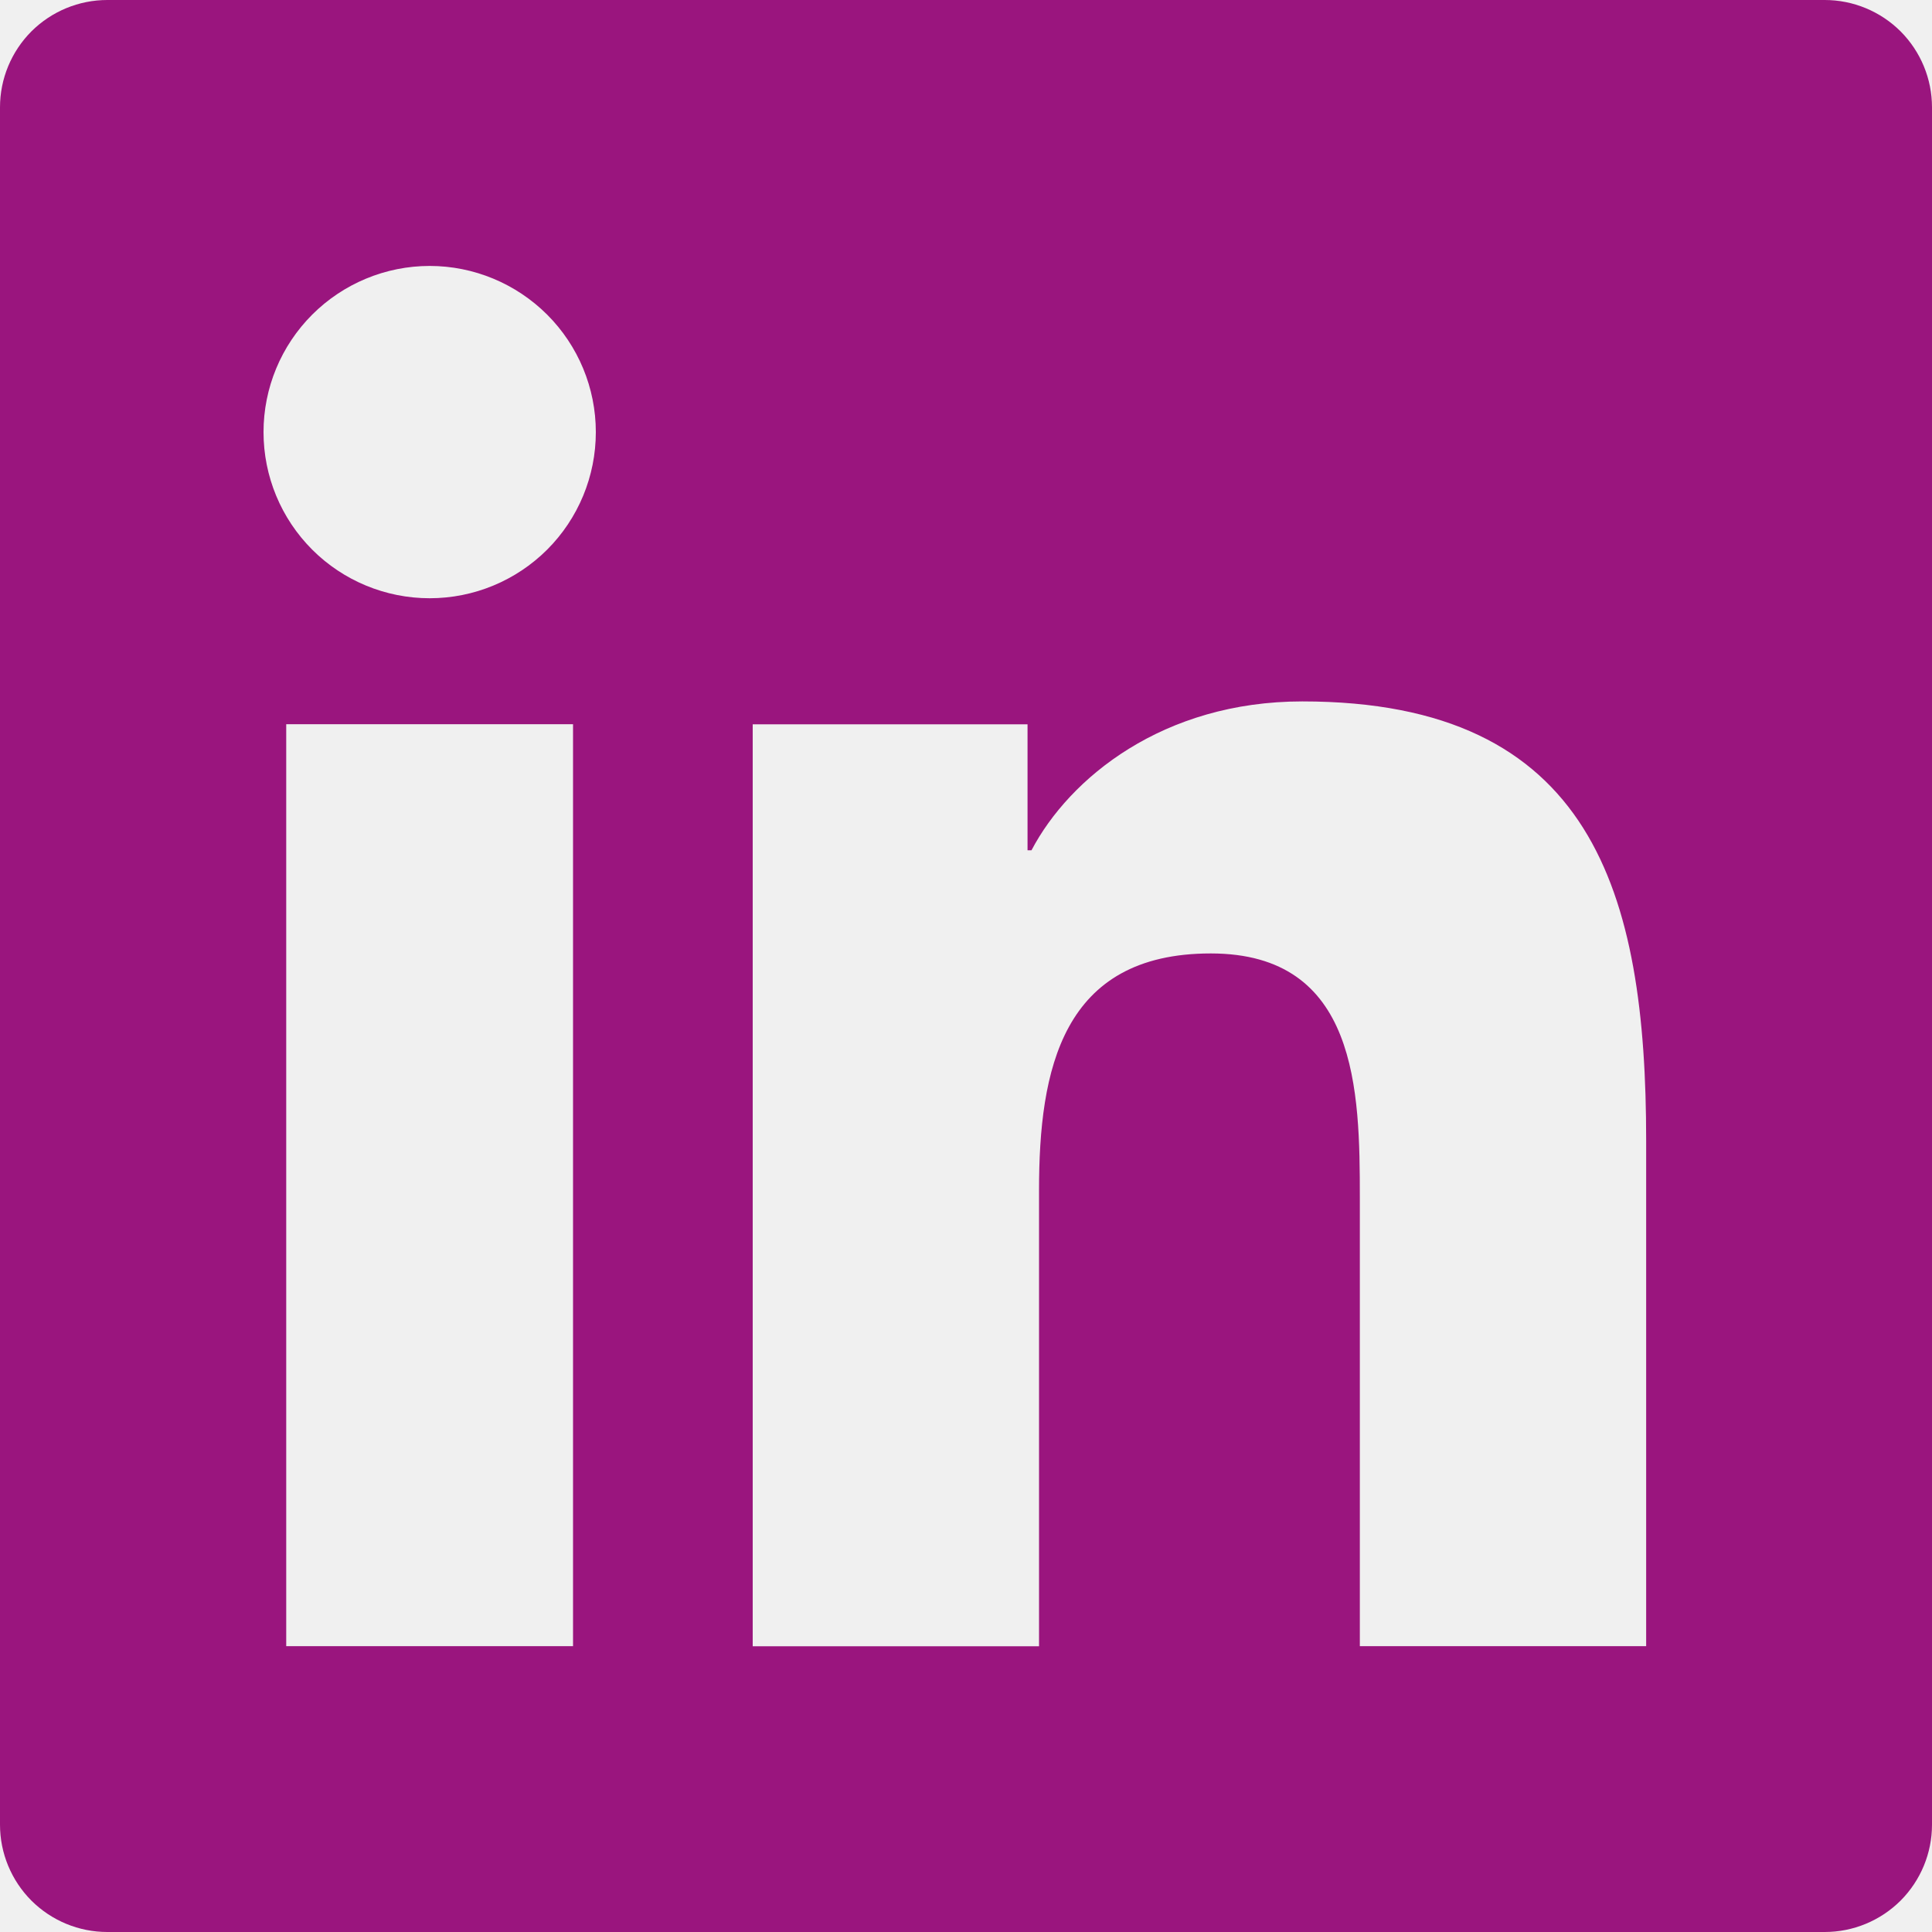
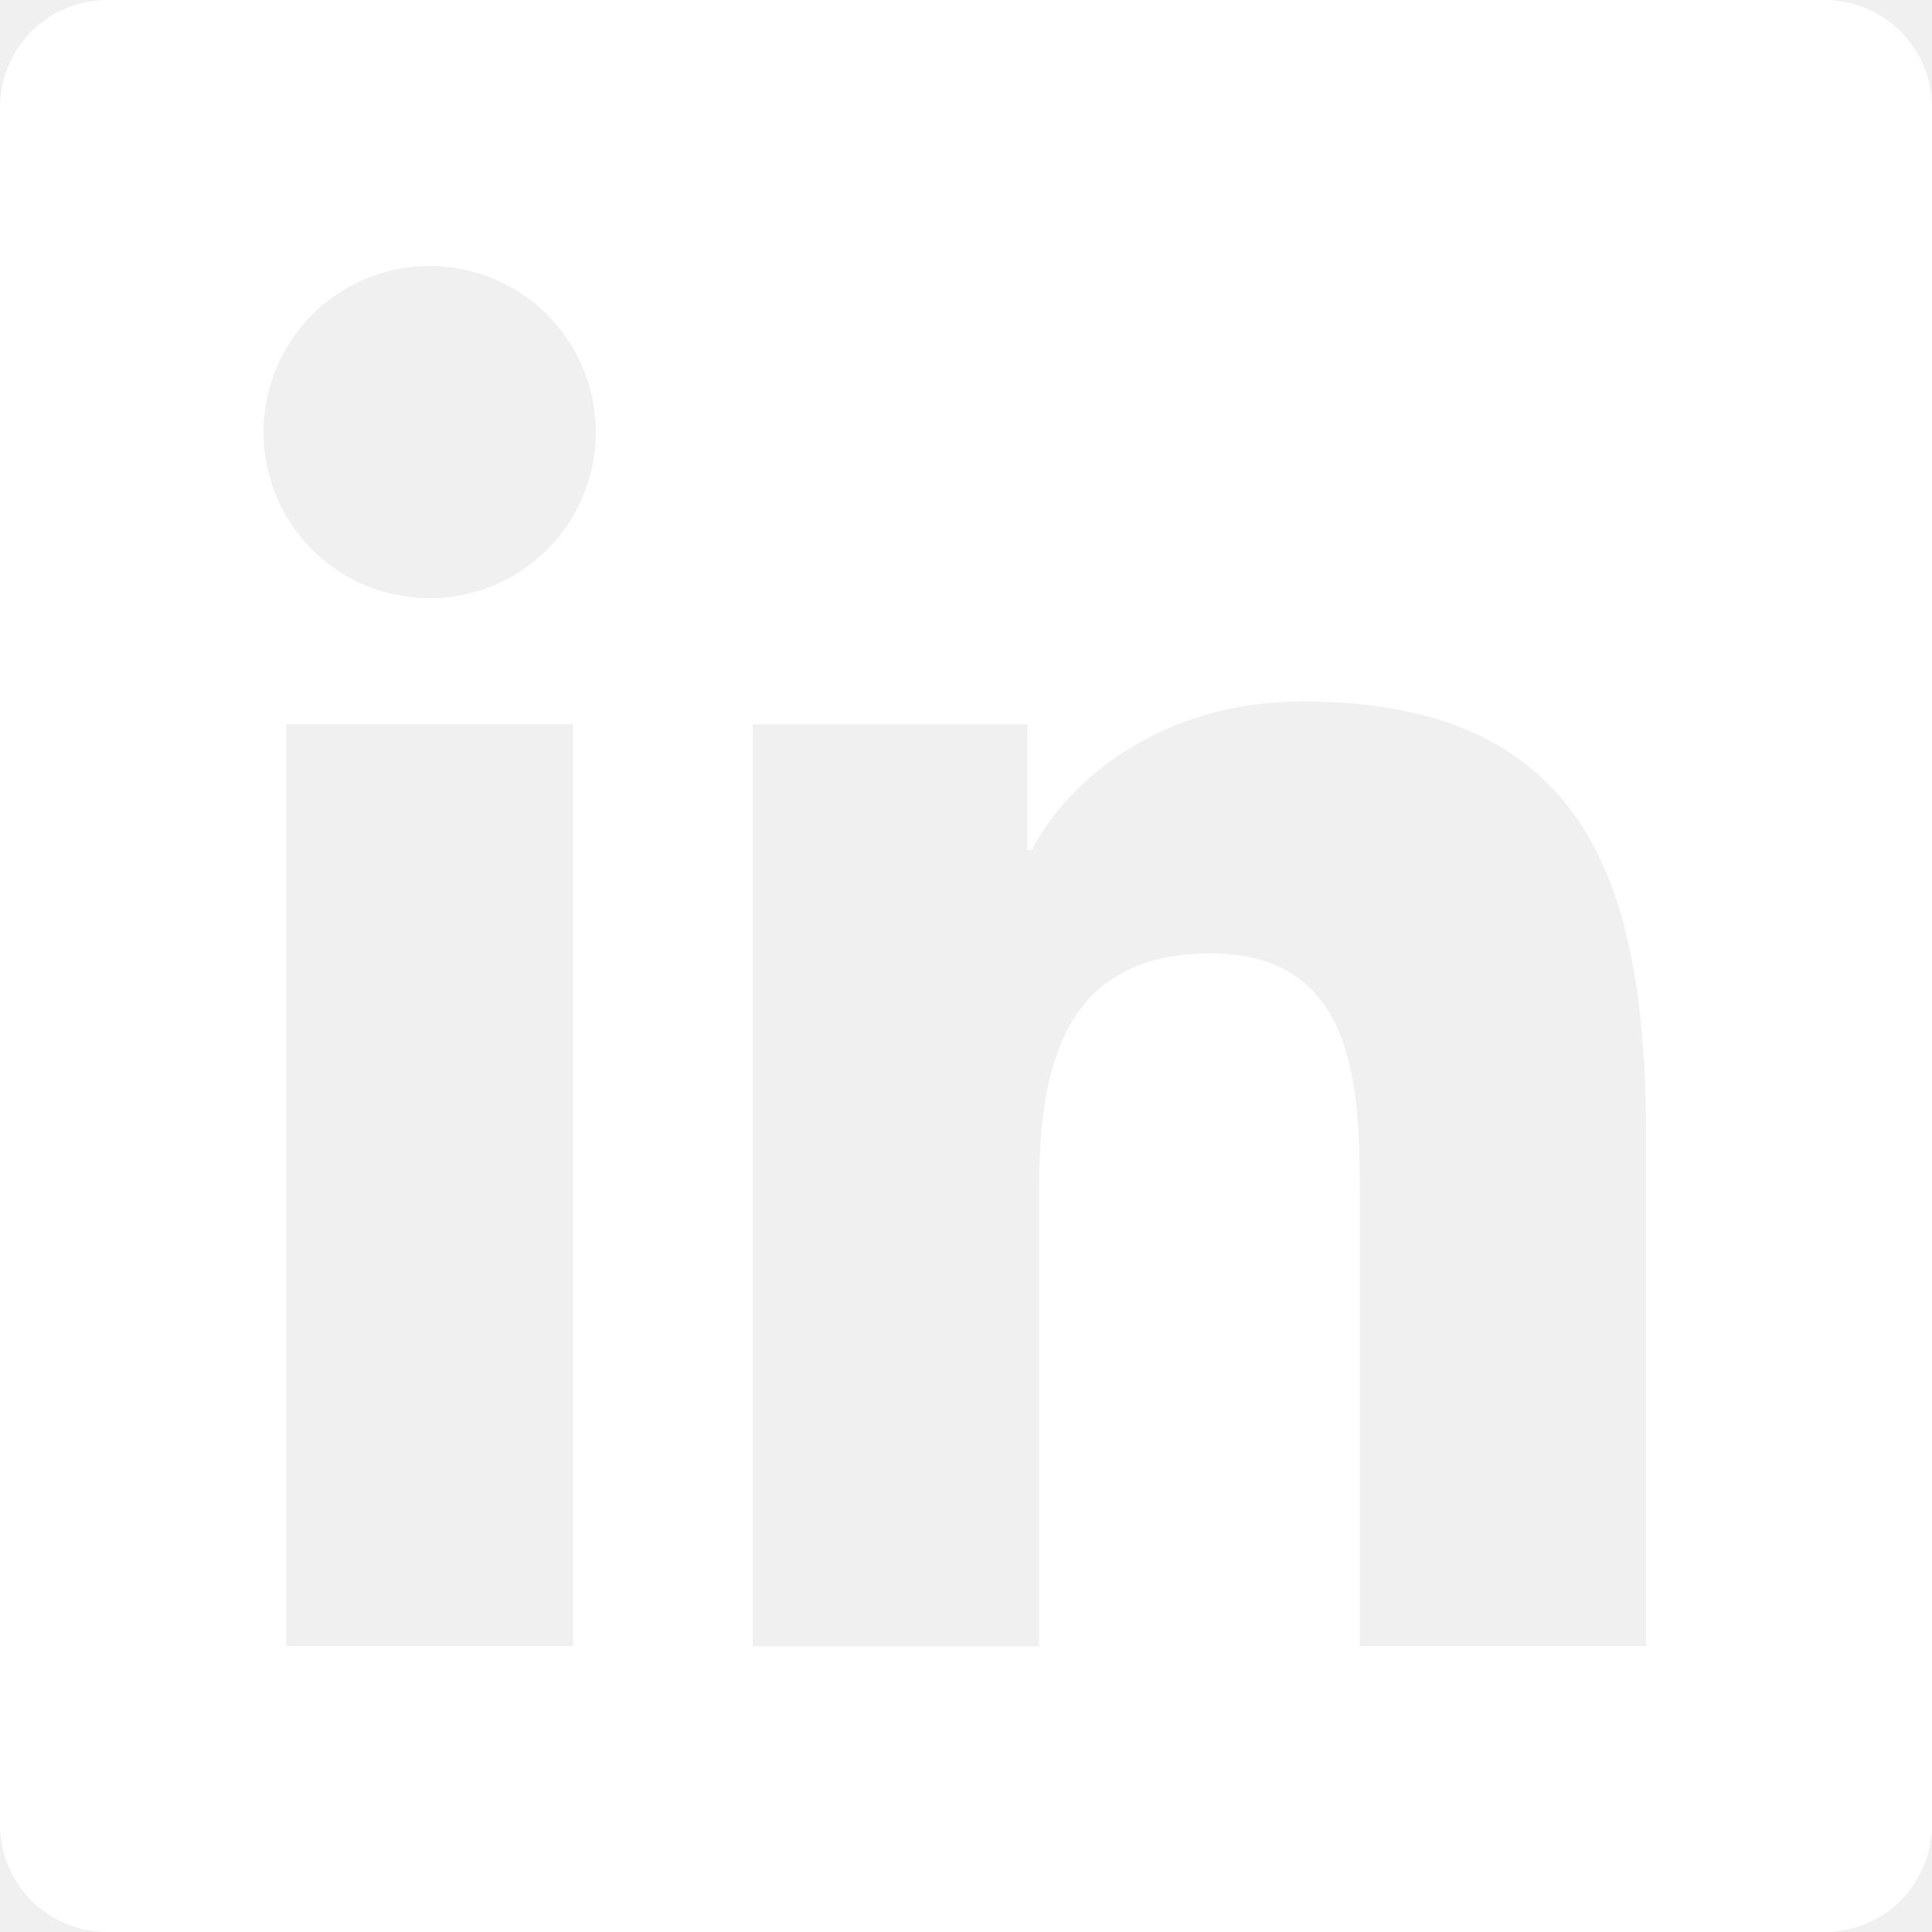
<svg xmlns="http://www.w3.org/2000/svg" width="20" height="20" viewBox="0 0 20 20" fill="none">
-   <path d="M18.889 0H1.111C0.816 0 0.534 0.117 0.325 0.325C0.117 0.534 0 0.816 0 1.111V18.889C0 19.184 0.117 19.466 0.325 19.675C0.534 19.883 0.816 20 1.111 20H18.889C19.184 20 19.466 19.883 19.675 19.675C19.883 19.466 20 19.184 20 18.889V1.111C20 0.816 19.883 0.534 19.675 0.325C19.466 0.117 19.184 0 18.889 0V0ZM5.932 17.041H2.963V7.497H5.932V17.041ZM4.448 6.193C3.992 6.193 3.554 6.012 3.232 5.69C2.909 5.367 2.728 4.93 2.728 4.473C2.728 4.017 2.909 3.58 3.232 3.257C3.554 2.935 3.992 2.753 4.448 2.753C4.904 2.753 5.341 2.935 5.664 3.257C5.987 3.58 6.168 4.017 6.168 4.473C6.168 4.93 5.987 5.367 5.664 5.69C5.341 6.012 4.904 6.193 4.448 6.193V6.193ZM17.042 17.041H14.077V12.4C14.077 11.293 14.057 9.87 12.534 9.87C10.99 9.87 10.756 11.077 10.756 12.322V17.042H7.792V7.498H10.637V8.802H10.678C11.072 8.052 12.041 7.261 13.482 7.261C16.487 7.261 17.041 9.237 17.041 11.808V17.041H17.042Z" fill="#9A157E" />
+   <path d="M18.889 0H1.111C0.816 0 0.534 0.117 0.325 0.325C0.117 0.534 0 0.816 0 1.111V18.889C0 19.184 0.117 19.466 0.325 19.675C0.534 19.883 0.816 20 1.111 20H18.889C19.184 20 19.466 19.883 19.675 19.675C19.883 19.466 20 19.184 20 18.889V1.111C20 0.816 19.883 0.534 19.675 0.325C19.466 0.117 19.184 0 18.889 0V0ZM5.932 17.041H2.963V7.497H5.932V17.041ZM4.448 6.193C3.992 6.193 3.554 6.012 3.232 5.69C2.909 5.367 2.728 4.93 2.728 4.473C2.728 4.017 2.909 3.58 3.232 3.257C3.554 2.935 3.992 2.753 4.448 2.753C4.904 2.753 5.341 2.935 5.664 3.257C5.987 3.58 6.168 4.017 6.168 4.473C6.168 4.93 5.987 5.367 5.664 5.69C5.341 6.012 4.904 6.193 4.448 6.193V6.193ZM17.042 17.041H14.077V12.4C14.077 11.293 14.057 9.87 12.534 9.87C10.99 9.87 10.756 11.077 10.756 12.322V17.042H7.792V7.498H10.637V8.802H10.678C11.072 8.052 12.041 7.261 13.482 7.261C16.487 7.261 17.041 9.237 17.041 11.808V17.041H17.042Z" fill="#fff" />
</svg>
